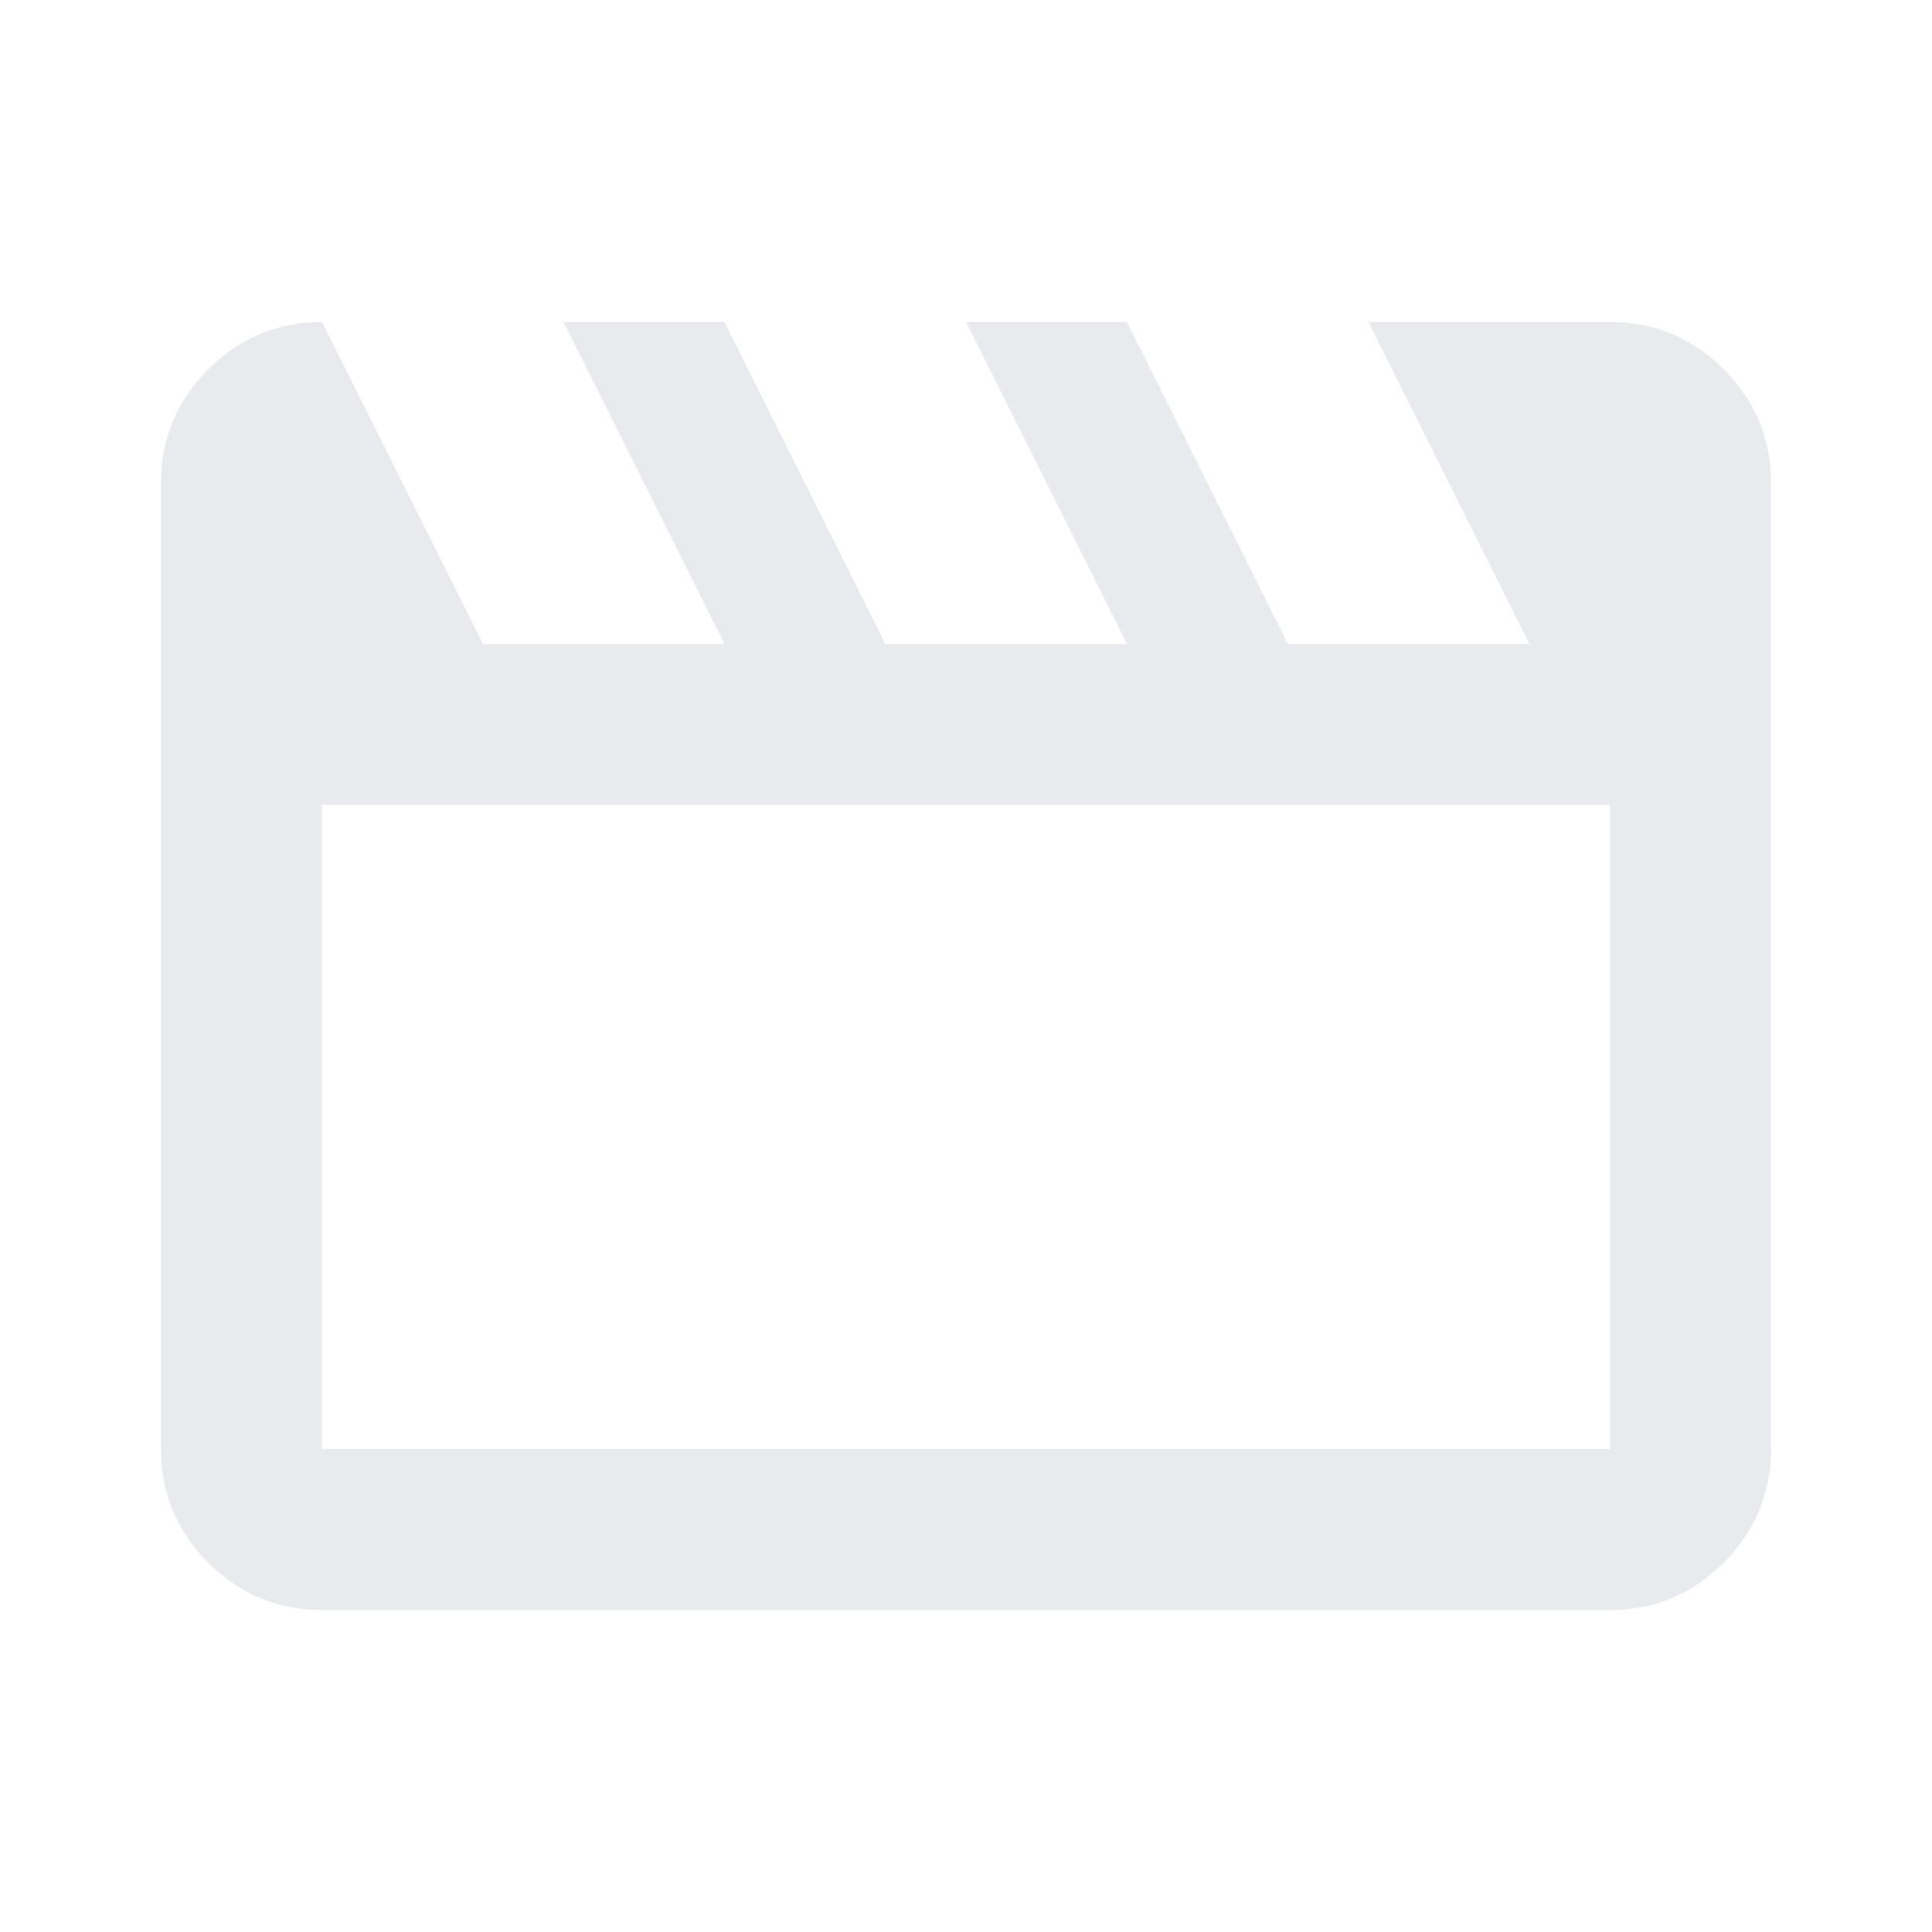
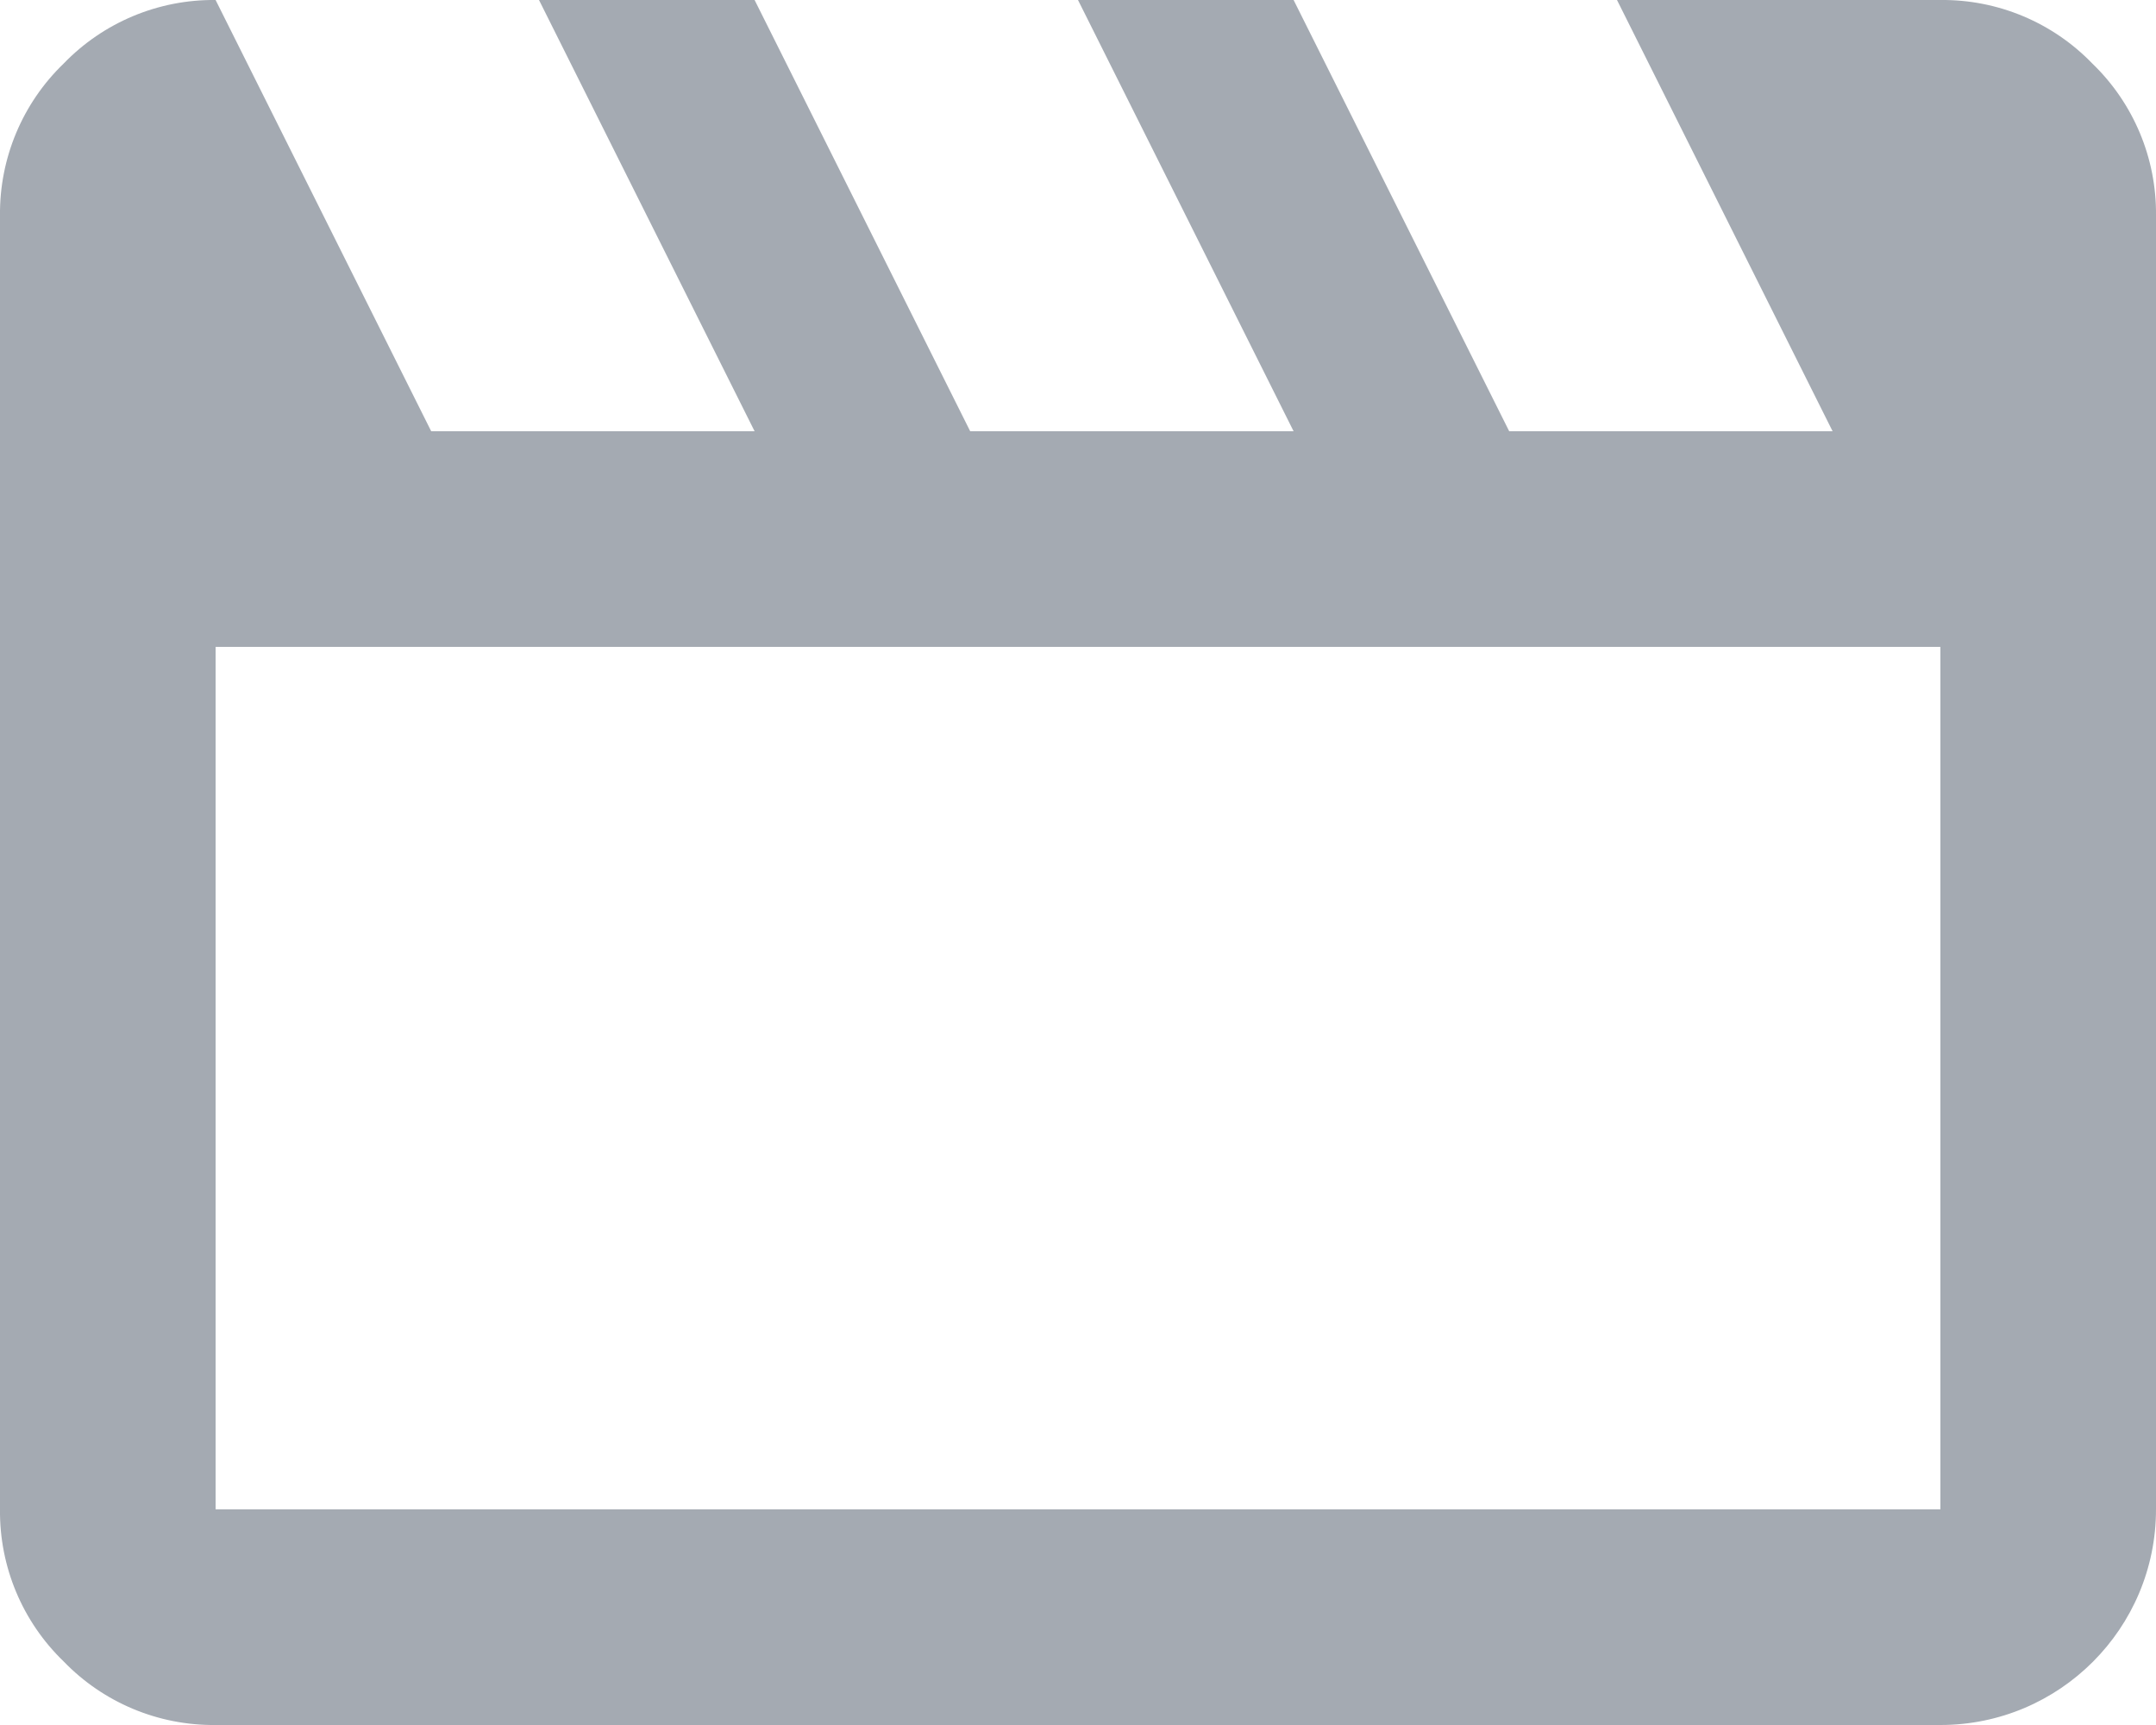
- <svg xmlns="http://www.w3.org/2000/svg" height="24px" viewBox="0 -960 960 960" width="24px" fill="#e8eaed">
-   <path d="m160-800 80 160h120l-80-160h80l80 160h120l-80-160h80l80 160h120l-80-160h120q33 0 56.5 23.5T880-720v480q0 33-23.5 56.5T800-160H160q-33 0-56.5-23.5T80-240v-480q0-33 23.5-56.5T160-800Zm0 240v320h640v-320H160Zm0 0v320-320Z" />
+ <svg xmlns="http://www.w3.org/2000/svg" id="Calque_1" data-name="Calque 1" viewBox="0 0 20 16">
+   <defs>
+     <style>.cls-1{fill:#a4aab2;}</style>
+   </defs>
+   <path class="cls-1" d="M2,0,4,4H7L5,0H7L9,4h3L10,0h2l2,4h3L15,0h3a1.93,1.93,0,0,1,1.41.59A1.93,1.93,0,0,1,20,2V14a2,2,0,0,1-2,2H2a1.93,1.93,0,0,1-1.41-.59A1.93,1.93,0,0,1,0,14V2A1.93,1.93,0,0,1,.59.59,1.93,1.93,0,0,1,2,0ZM2,6v8H18V6ZM2,6V6Z" />
</svg>
